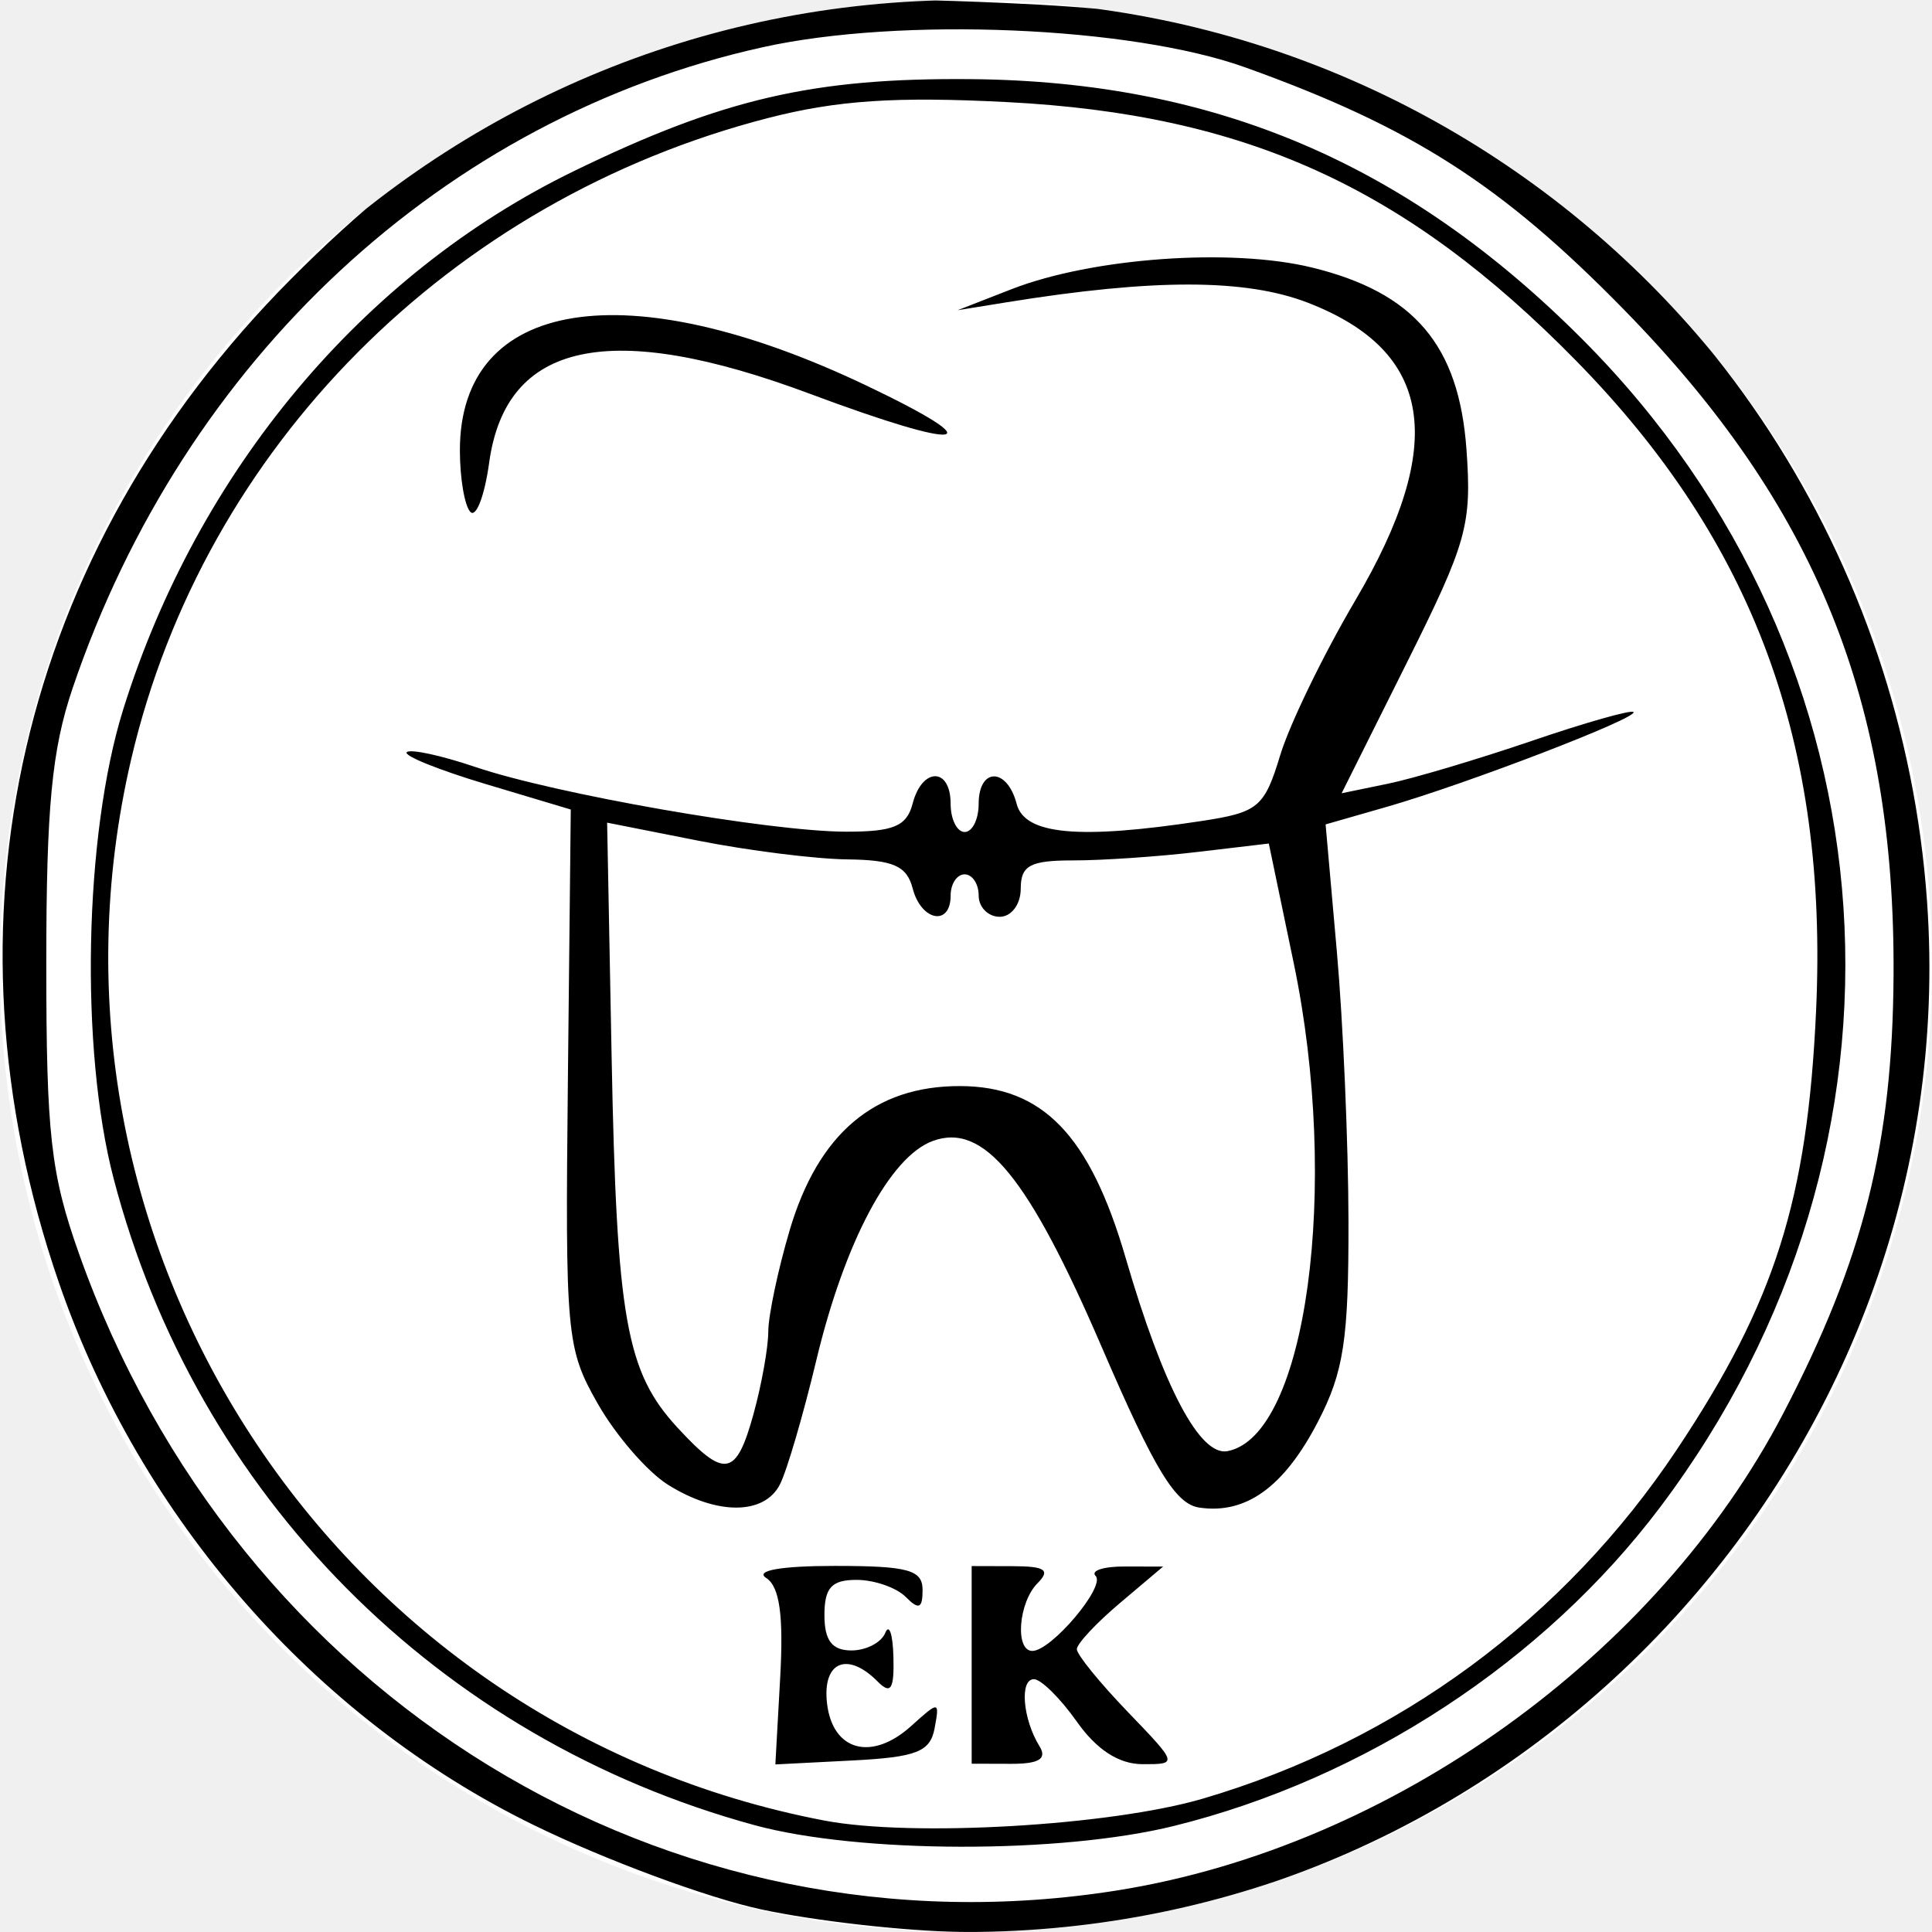
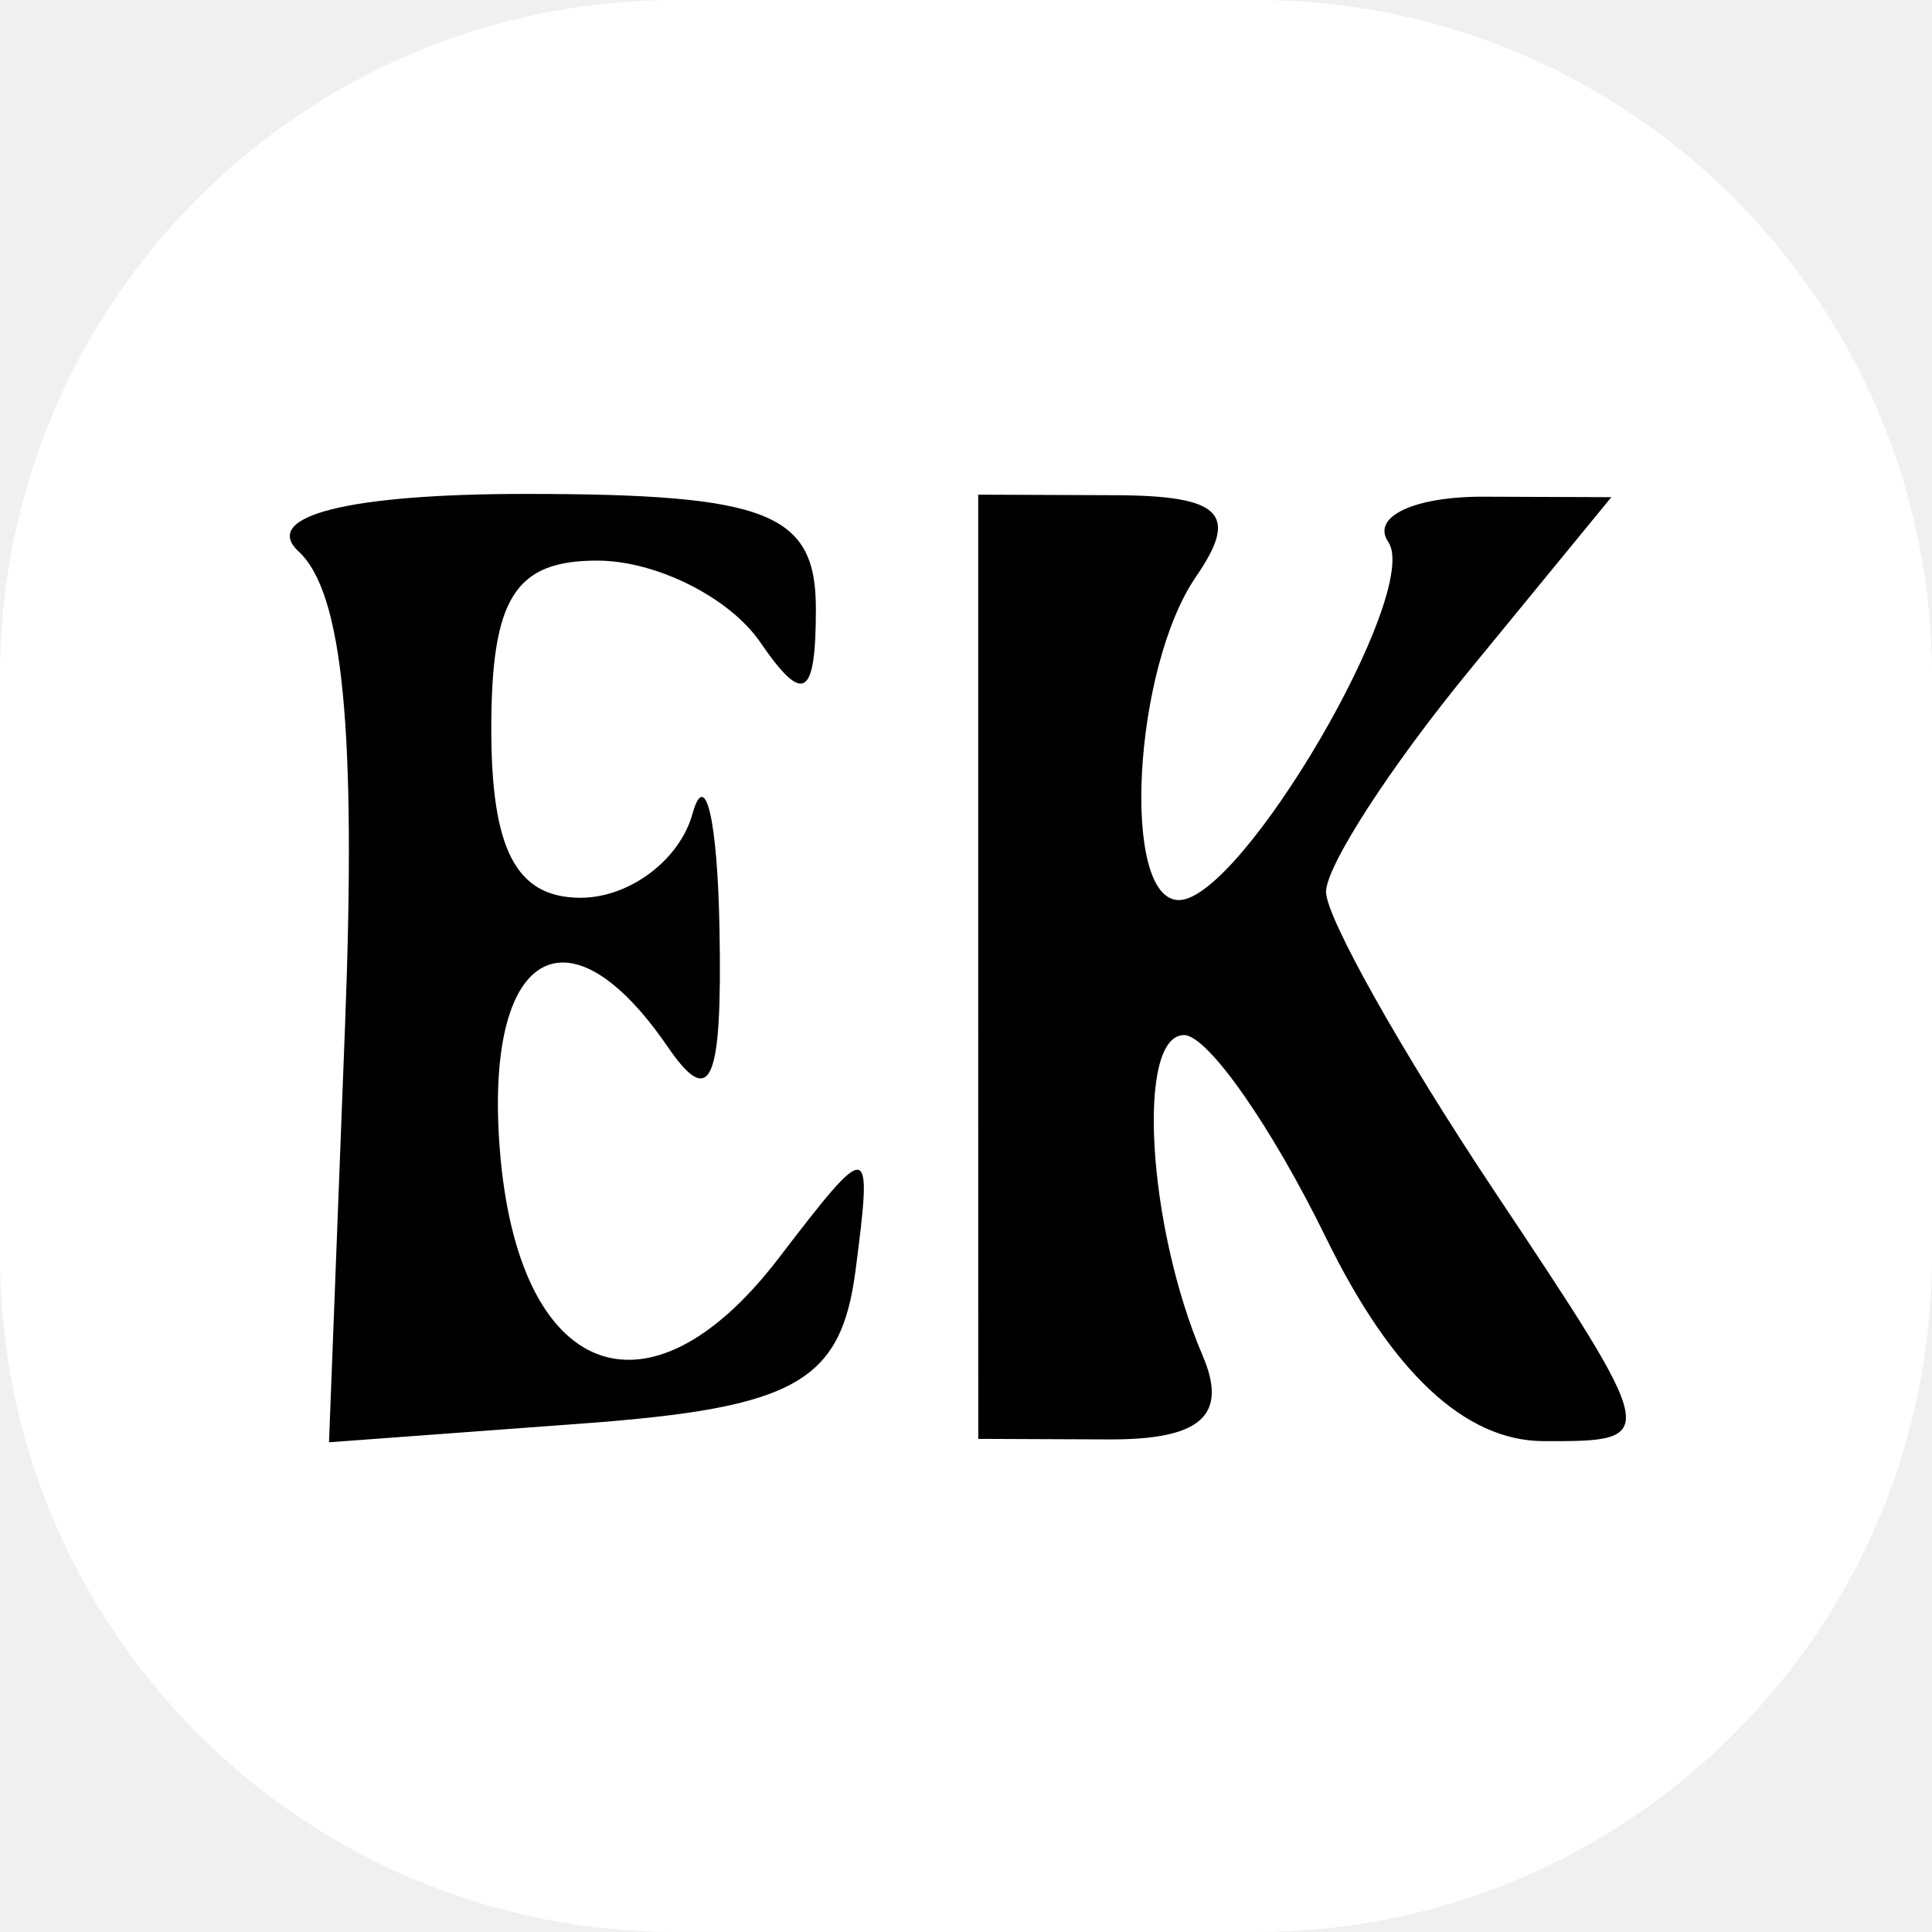
<svg xmlns="http://www.w3.org/2000/svg" version="1.1" width="1000" height="1000">
-   <g clip-path="url(#SvgjsClipPath1129)">
+   <g clip-path="url(#SvgjsClipPath1009)">
    <rect width="1000" height="1000" fill="#ffffff" />
-     <g transform="matrix(7.336482,0,0,7.336482,1.347015,0)">
-       <svg version="1.1" width="135.938" height="136.305">
-         <svg version="1.1" id="svg1" width="135.938" height="136.305" viewBox="0 0 135.938 136.305">
+     <g transform="matrix(12.53056,0,0,12.53056,150,253.5253)">
+       <svg version="1.1" width="55.863" height="39.34">
+         <svg version="1.1" id="svg1" width="55.863" height="39.34" viewBox="0 0 55.863 39.34">
          <defs id="defs1">
-             <clipPath id="SvgjsClipPath1129">
-               <rect width="1000" height="1000" x="0" y="0" rx="500" ry="500" />
+             <clipPath id="SvgjsClipPath1009">
+               <rect width="1000" height="1000" x="0" y="0" rx="350" ry="350" />
            </clipPath>
          </defs>
-           <g id="g1" transform="translate(-6.313915,-8.618868)">
-             <path style="fill:#000000;stroke-width:0.993" d="M 59.844,143.331 C 56.035,142.514 48.798,139.83 43.761,137.367 28.357,129.833 16.025,115.744 10.291,99.126 1.474,73.576 7.484,47.583 26.668,28.297 36.275,18.639 44.358,13.862 56.903,10.431 63.682,8.578 66.446,8.359 77.137,8.834 c 12.931,0.574 18.187,1.885 28.246,7.044 20.996,10.769 35.007,32.275 36.703,56.336 2.759,39.143 -29.245,73.254 -68.211,72.703 -3.909,-0.055 -10.223,-0.769 -14.031,-1.586 z m 25.199,-1.355 c 19.249,-3.092 38.001,-16.55 46.913,-33.668 5.642,-10.837 7.693,-18.987 7.767,-30.853 C 139.842,58.119 134.253,44.31 120.704,30.466 112.057,21.631 105.739,17.589 93.975,13.369 85.924,10.48 69.659,9.8 59.958,11.947 37.468,16.923 19.107,33.976 11.249,57.187 9.785,61.51 9.396,65.587 9.396,76.602 c 0,12.054 0.311,14.821 2.293,20.423 11.102,31.38 41.578,50.055 73.354,44.951 z M 59.349,137.382 C 37.03,131.288 19.984,114.09 14.149,91.778 11.76,82.644 12.066,67.513 14.817,58.69 20.061,41.874 31.706,27.953 46.59,20.706 c 10.529,-5.126 16.931,-6.608 28.091,-6.503 17.164,0.162 30.735,5.949 43.123,18.389 22.477,22.572 24.737,56.776 5.443,82.371 -8.191,10.866 -20.818,19.144 -34.286,22.477 -8.006,1.981 -22.246,1.953 -29.612,-0.058 z m 31.654,-1.869 c 13.753,-4.044 25.495,-12.699 33.456,-24.662 6.904,-10.374 9.191,-17.595 9.799,-30.939 0.857,-18.825 -4.402,-33.069 -16.923,-45.834 C 105.303,21.811 94.021,16.685 77.154,15.82 69.322,15.418 65.187,15.693 60.338,16.941 37.889,22.715 20.521,40.193 15.387,62.177 7.411,96.331 29.703,130.463 64.295,137.062 c 6.182,1.179 20.192,0.367 26.708,-1.549 z m -29.828,-8.563 c 0.243,-4.374 -0.043,-6.396 -0.989,-7.003 -0.817,-0.524 1.055,-0.852 4.851,-0.851 5.165,0.001 6.182,0.28 6.182,1.695 0,1.317 -0.264,1.427 -1.187,0.495 -0.653,-0.659 -2.211,-1.201 -3.462,-1.205 -1.767,-0.005 -2.275,0.549 -2.275,2.484 0,1.79 0.533,2.491 1.896,2.495 1.043,0.003 2.12,-0.554 2.395,-1.238 0.274,-0.684 0.534,0.079 0.577,1.695 0.061,2.285 -0.186,2.672 -1.109,1.74 -2.14,-2.16 -3.913,-1.404 -3.577,1.525 0.387,3.377 3.154,4.125 5.942,1.606 1.967,-1.777 2.01,-1.773 1.648,0.166 -0.31,1.658 -1.28,2.037 -5.803,2.269 l -5.431,0.278 z m 13.507,-0.872 v -6.971 l 2.918,0.008 c 2.27,0.006 2.654,0.273 1.731,1.2 -1.346,1.351 -1.611,4.776 -0.37,4.779 1.339,0.004 5.192,-4.559 4.468,-5.29 -0.368,-0.371 0.553,-0.672 2.045,-0.667 l 2.714,0.007 -3.043,2.57 c -1.674,1.414 -3.043,2.879 -3.043,3.258 0,0.378 1.609,2.359 3.575,4.403 3.562,3.702 3.566,3.715 1.057,3.709 -1.669,-0.005 -3.231,-1.016 -4.631,-3 -1.162,-1.646 -2.525,-2.995 -3.029,-2.996 -1.024,-0.003 -0.788,2.818 0.395,4.732 0.548,0.886 -0.032,1.245 -2.007,1.239 l -2.779,-0.008 z M 53.248,113.363 c -1.452,-0.911 -3.677,-3.482 -4.946,-5.714 -2.217,-3.9 -2.299,-4.792 -2.105,-22.988 L 46.399,65.732 40.392,63.933 c -3.304,-0.989 -5.807,-2 -5.563,-2.245 0.244,-0.245 2.412,0.221 4.816,1.036 5.656,1.917 20.753,4.556 26.148,4.571 3.374,0.009 4.309,-0.382 4.724,-1.979 0.671,-2.582 2.681,-2.577 2.681,0.007 0,1.096 0.445,1.993 0.989,1.995 0.544,0.002 0.989,-0.894 0.989,-1.989 0,-2.584 2.01,-2.579 2.681,0.007 0.564,2.173 4.374,2.526 13.039,1.207 4.012,-0.611 4.437,-0.966 5.554,-4.642 0.665,-2.189 3.05,-7.105 5.3,-10.925 6.519,-11.067 5.481,-17.581 -3.346,-20.999 -4.391,-1.7 -10.866,-1.71 -21.25,-0.032 l -3.462,0.56 3.809,-1.485 c 5.685,-2.216 15.477,-2.922 21.187,-1.528 7.218,1.763 10.375,5.481 10.904,12.84 0.381,5.308 0.034,6.55 -4.196,15.02 l -4.612,9.233 3.27,-0.675 c 1.799,-0.371 6.363,-1.73 10.143,-3.02 3.78,-1.29 7.01,-2.207 7.178,-2.038 0.393,0.397 -11.761,5.07 -17.392,6.687 l -4.33,1.243 0.798,9.019 c 0.439,4.96 0.806,13.5 0.816,18.978 0.016,8.35 -0.333,10.637 -2.158,14.153 -2.386,4.595 -5.073,6.538 -8.368,6.049 -1.683,-0.25 -3.143,-2.65 -6.864,-11.285 -5.188,-12.042 -8.337,-15.892 -11.929,-14.584 -3.029,1.103 -6.231,7.132 -8.231,15.498 -0.92,3.846 -2.072,7.777 -2.56,8.734 -1.11,2.176 -4.459,2.184 -7.909,0.02 z m 6.049,-5.004 c 0.567,-2.053 1.033,-4.659 1.036,-5.792 0.003,-1.133 0.681,-4.347 1.506,-7.142 2.017,-6.832 5.993,-10.198 12.027,-10.182 5.835,0.016 9.16,3.469 11.685,12.138 2.649,9.095 5.231,13.991 7.182,13.618 5.572,-1.065 7.959,-18.651 4.673,-34.423 l -1.759,-8.445 -5.042,0.596 c -2.773,0.328 -6.711,0.596 -8.751,0.595 -3.047,-0.001 -3.709,0.354 -3.709,1.99 0,1.107 -0.659,1.99 -1.484,1.988 -0.816,-0.002 -1.484,-0.676 -1.484,-1.498 0,-0.822 -0.445,-1.495 -0.989,-1.497 -0.544,-0.002 -0.989,0.67 -0.989,1.491 0,2.203 -2.08,1.811 -2.681,-0.505 -0.41,-1.579 -1.367,-2.003 -4.606,-2.041 -2.249,-0.026 -6.982,-0.62 -10.518,-1.32 l -6.43,-1.272 0.316,16.48 c 0.356,18.527 1.02,22.271 4.648,26.202 3.341,3.619 4.14,3.473 5.37,-0.981 z M 39.318,44.737 c -0.408,-0.415 -0.742,-2.373 -0.742,-4.351 0,-10.739 11.799,-12.616 28.686,-4.563 9.101,4.34 6.935,4.663 -3.957,0.591 -14.146,-5.29 -21.485,-3.72 -22.664,4.848 -0.32,2.327 -0.916,3.891 -1.324,3.476 z" id="path1" />
+           <g id="g1" transform="matrix(1.936343,0,0,2.797072,-116.1739,-332.9503)">
+             <path style="fill:#000000;stroke-width:0.993" d="m 74.682,126.078 v -6.971 l 2.918,0.008 c 2.27,0.006 2.654,0.273 1.731,1.2 -1.346,1.351 -1.611,4.776 -0.37,4.779 1.339,0.004 5.192,-4.559 4.468,-5.29 -0.368,-0.371 0.553,-0.672 2.045,-0.667 l 2.714,0.007 -3.043,2.57 c -1.674,1.414 -3.043,2.879 -3.043,3.258 0,0.378 1.609,2.359 3.575,4.403 3.562,3.702 3.566,3.715 1.057,3.709 -1.669,-0.005 -3.231,-1.016 -4.631,-3 -1.162,-1.646 -2.525,-2.995 -3.029,-2.996 -1.024,-0.003 -0.788,2.818 0.395,4.732 0.548,0.886 -0.032,1.245 -2.007,1.239 l -2.779,-0.008 z" id="path6" />
+             <path style="fill:#000000;stroke-width:0.993" d="m 61.175,126.95 c 0.243,-4.374 -0.043,-6.396 -0.989,-7.003 -0.817,-0.524 1.055,-0.852 4.851,-0.851 5.165,0.001 6.182,0.28 6.182,1.695 0,1.317 -0.264,1.427 -1.187,0.495 -0.653,-0.659 -2.211,-1.201 -3.462,-1.205 -1.767,-0.005 -2.275,0.549 -2.275,2.484 0,1.79 0.533,2.491 1.896,2.495 1.043,0.003 2.12,-0.554 2.395,-1.238 0.274,-0.684 0.534,0.079 0.577,1.695 0.061,2.285 -0.186,2.672 -1.109,1.74 -2.14,-2.16 -3.913,-1.404 -3.577,1.525 0.387,3.377 3.154,4.125 5.942,1.606 1.967,-1.777 2.01,-1.773 1.648,0.166 -0.31,1.658 -1.28,2.037 -5.803,2.269 l -5.431,0.278 z" id="path5" />
          </g>
        </svg>
      </svg>
    </g>
  </g>
</svg>
